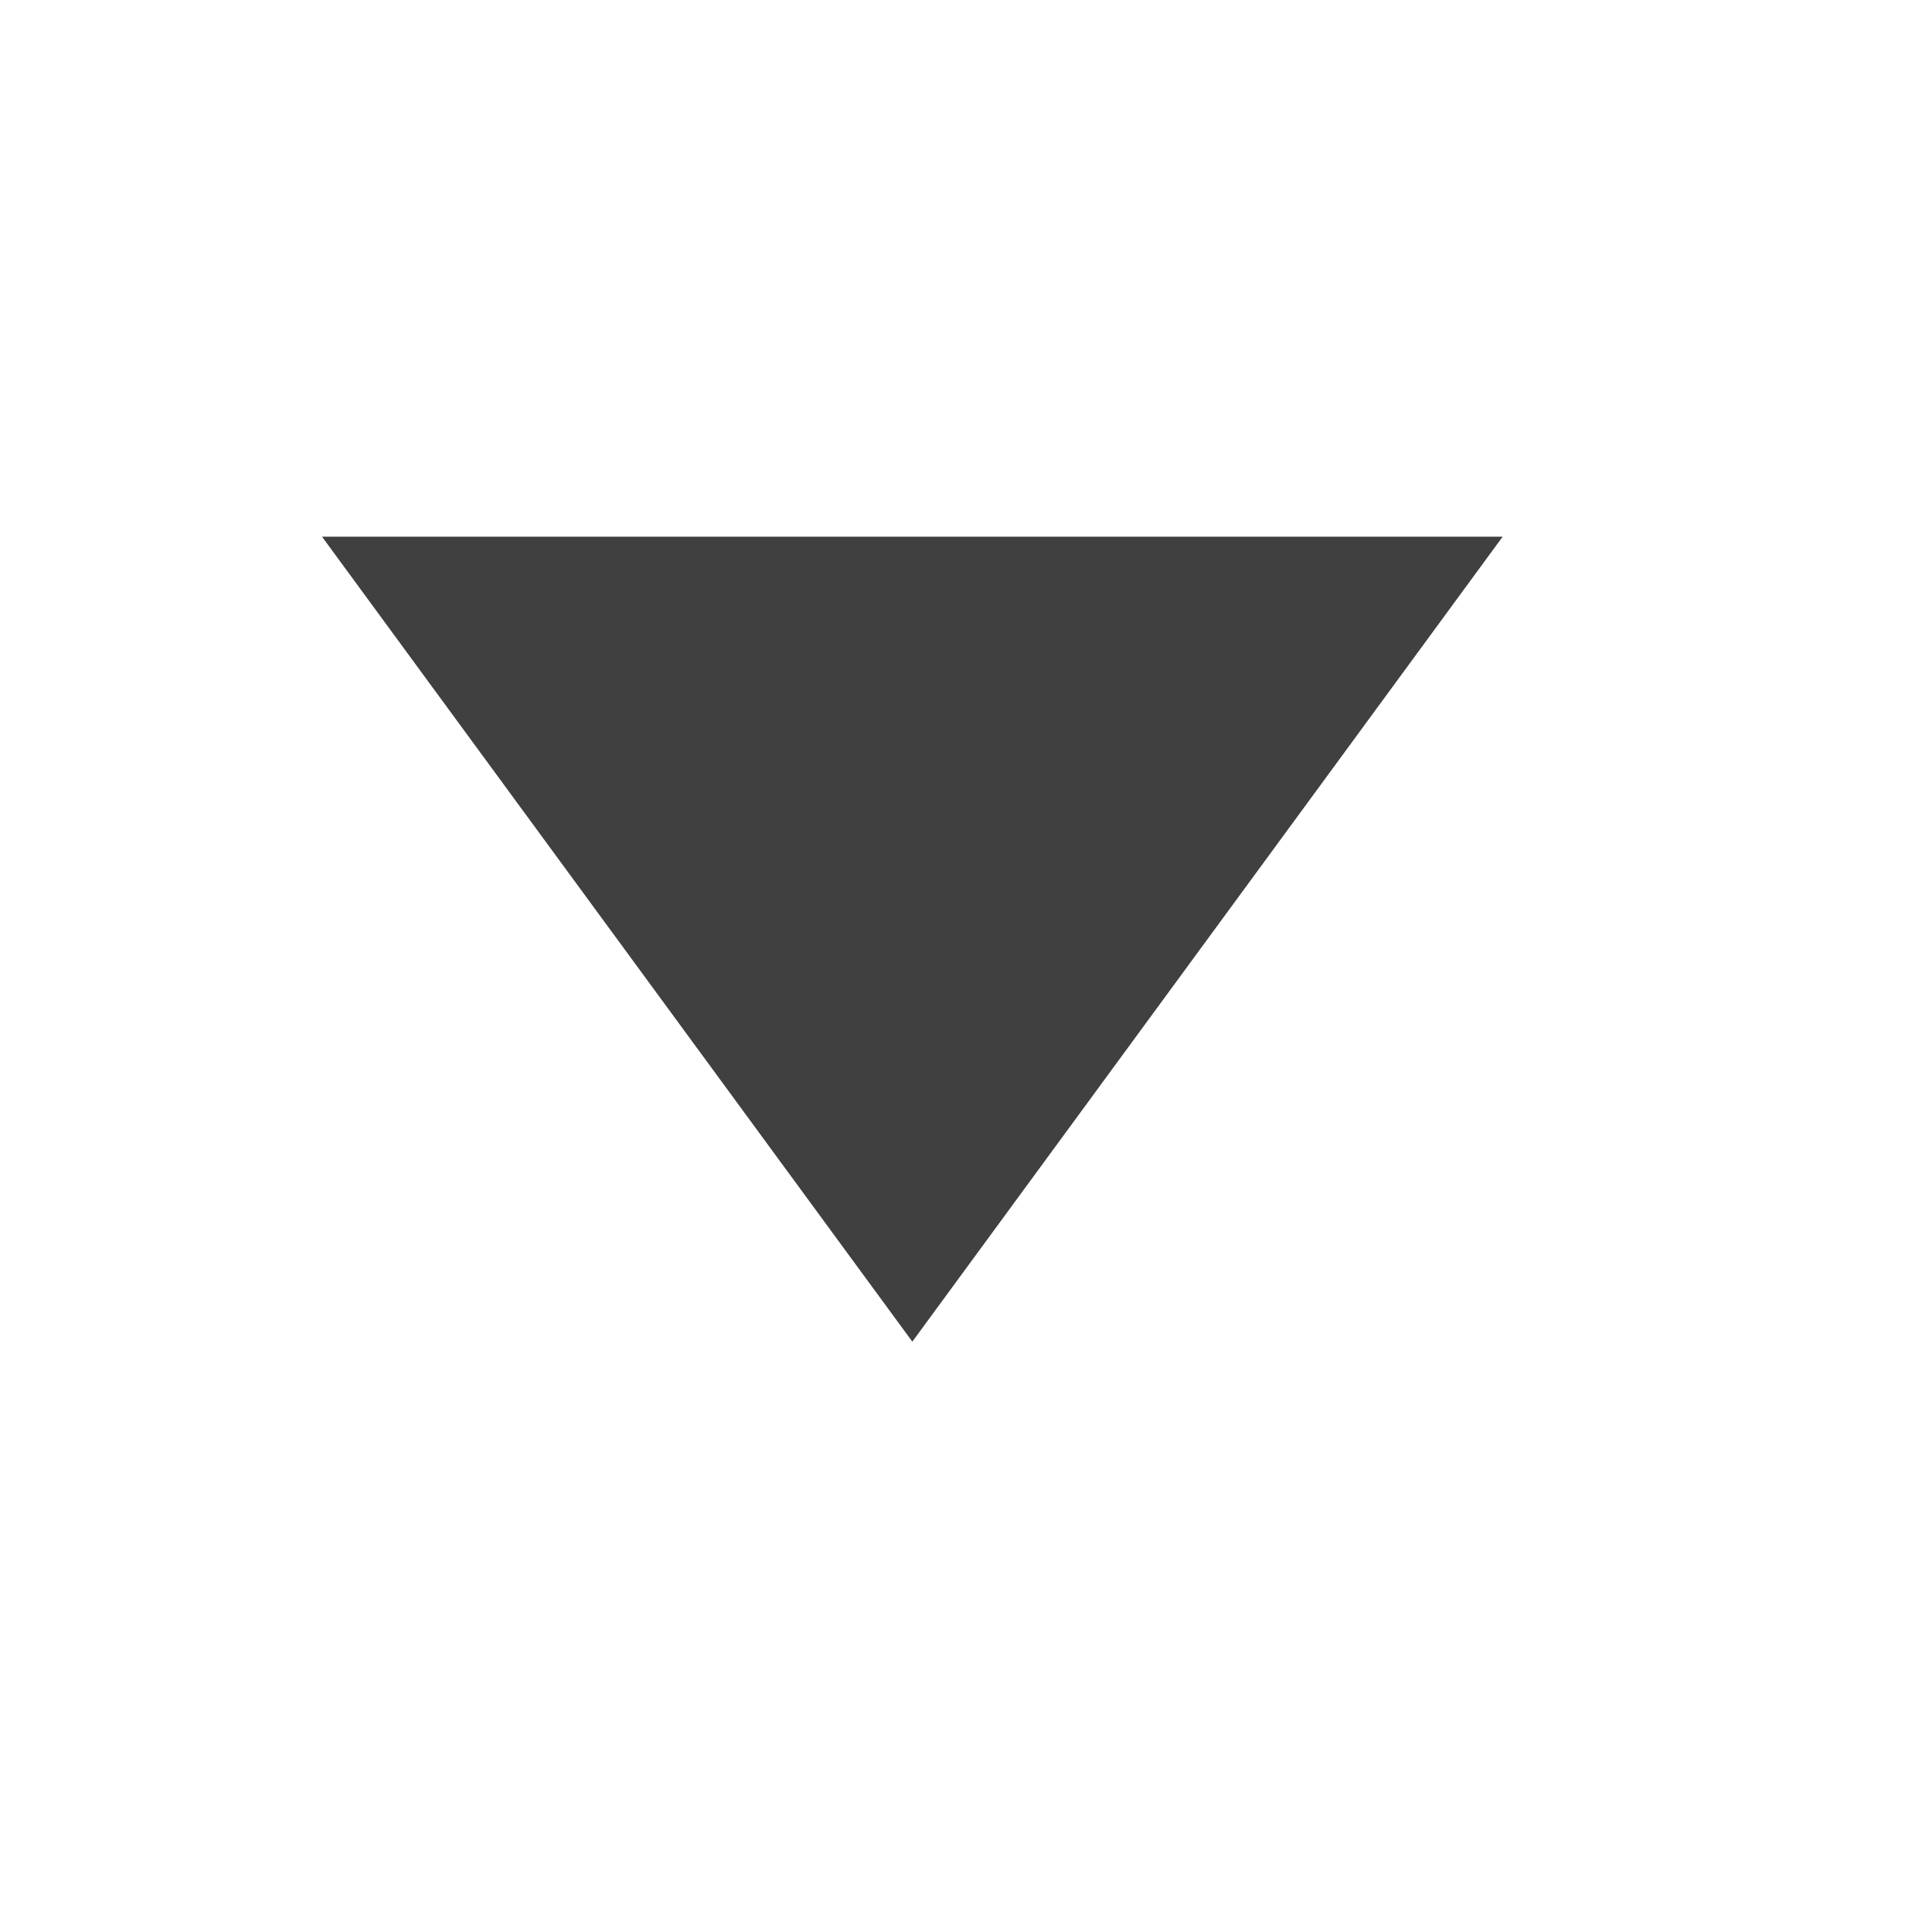
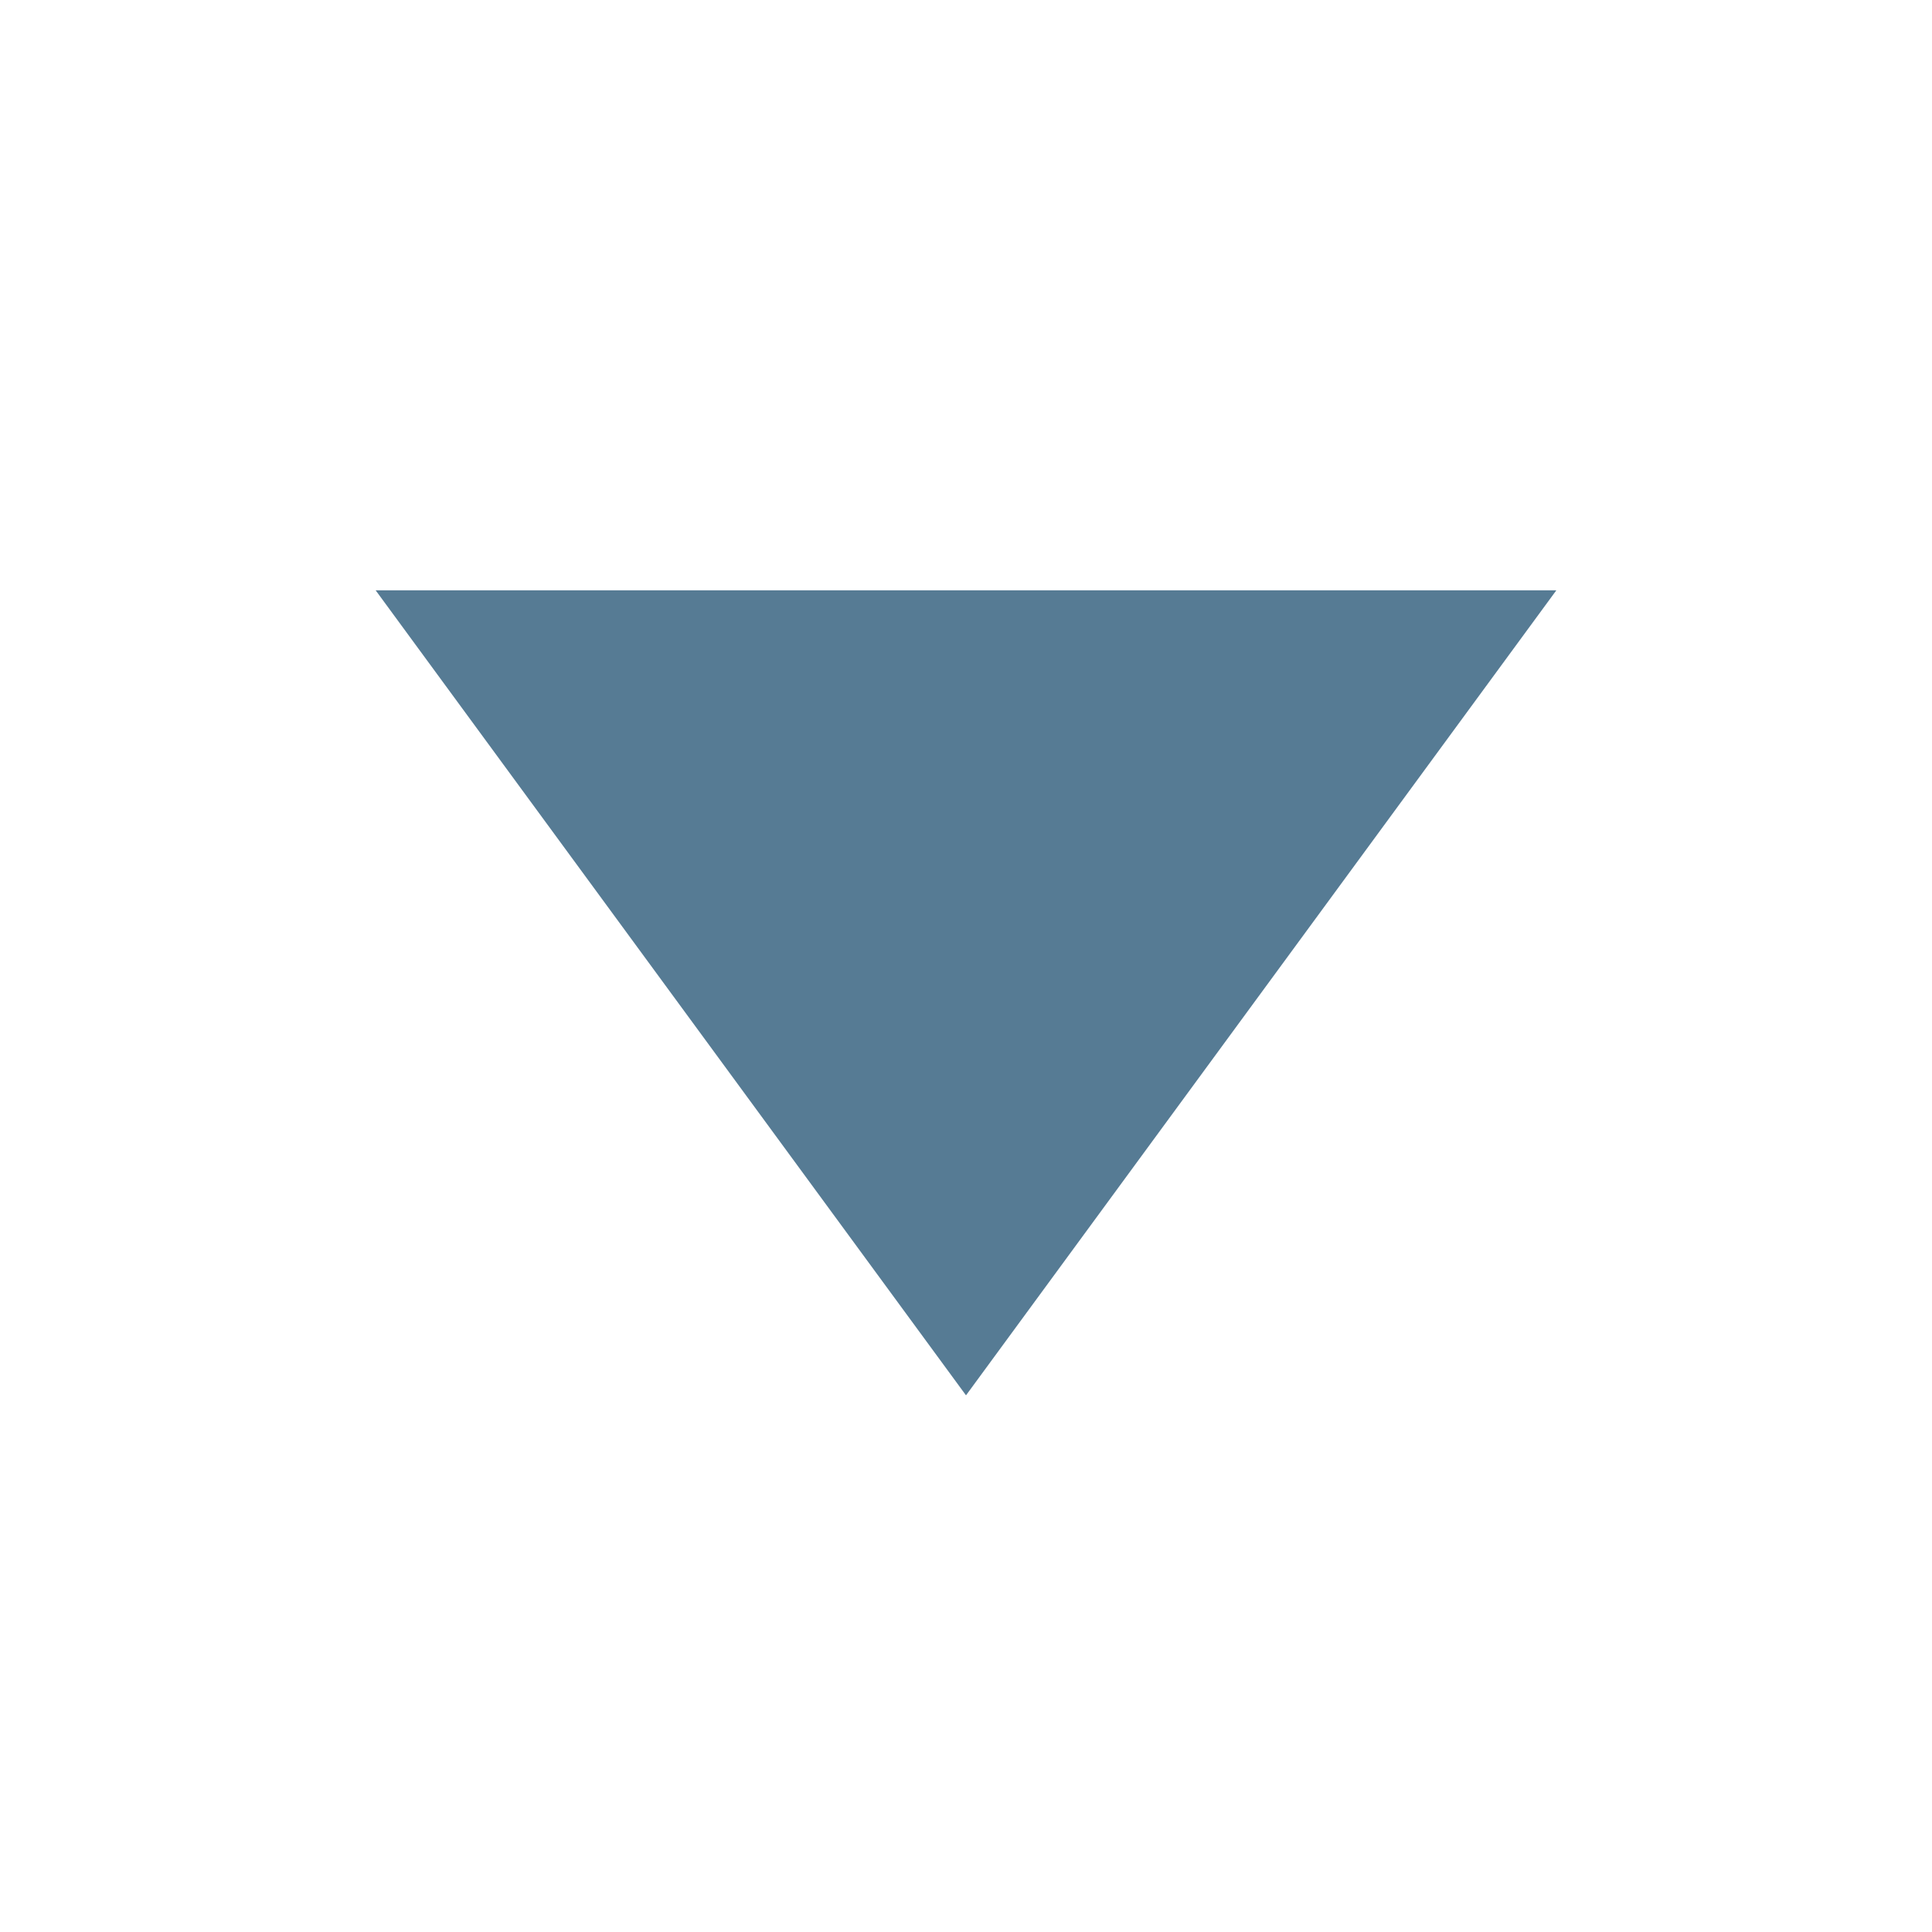
- <svg xmlns="http://www.w3.org/2000/svg" width="18px" height="18px" version="1.1" xml:space="preserve" style="fill-rule:evenodd;clip-rule:evenodd;stroke-linejoin:round;stroke-miterlimit:1.414;">
+ <svg xmlns="http://www.w3.org/2000/svg" width="18px" height="18px" version="1.1" xml:space="preserve" style="fill-rule:evenodd;clip-rule:evenodd;stroke-linejoin:round;stroke-miterlimit:2;">
  <rect id="open" x="0" y="0" width="18" height="18" style="fill:none;" />
-   <path d="M8.5,12.5L14,5L3,5L8.5,12.5Z" style="fill:#404040;" />
+   <path d="M9,13L14.5,5.5L3.5,5.5L9,13Z" style="fill:#567b94;" />
</svg>
